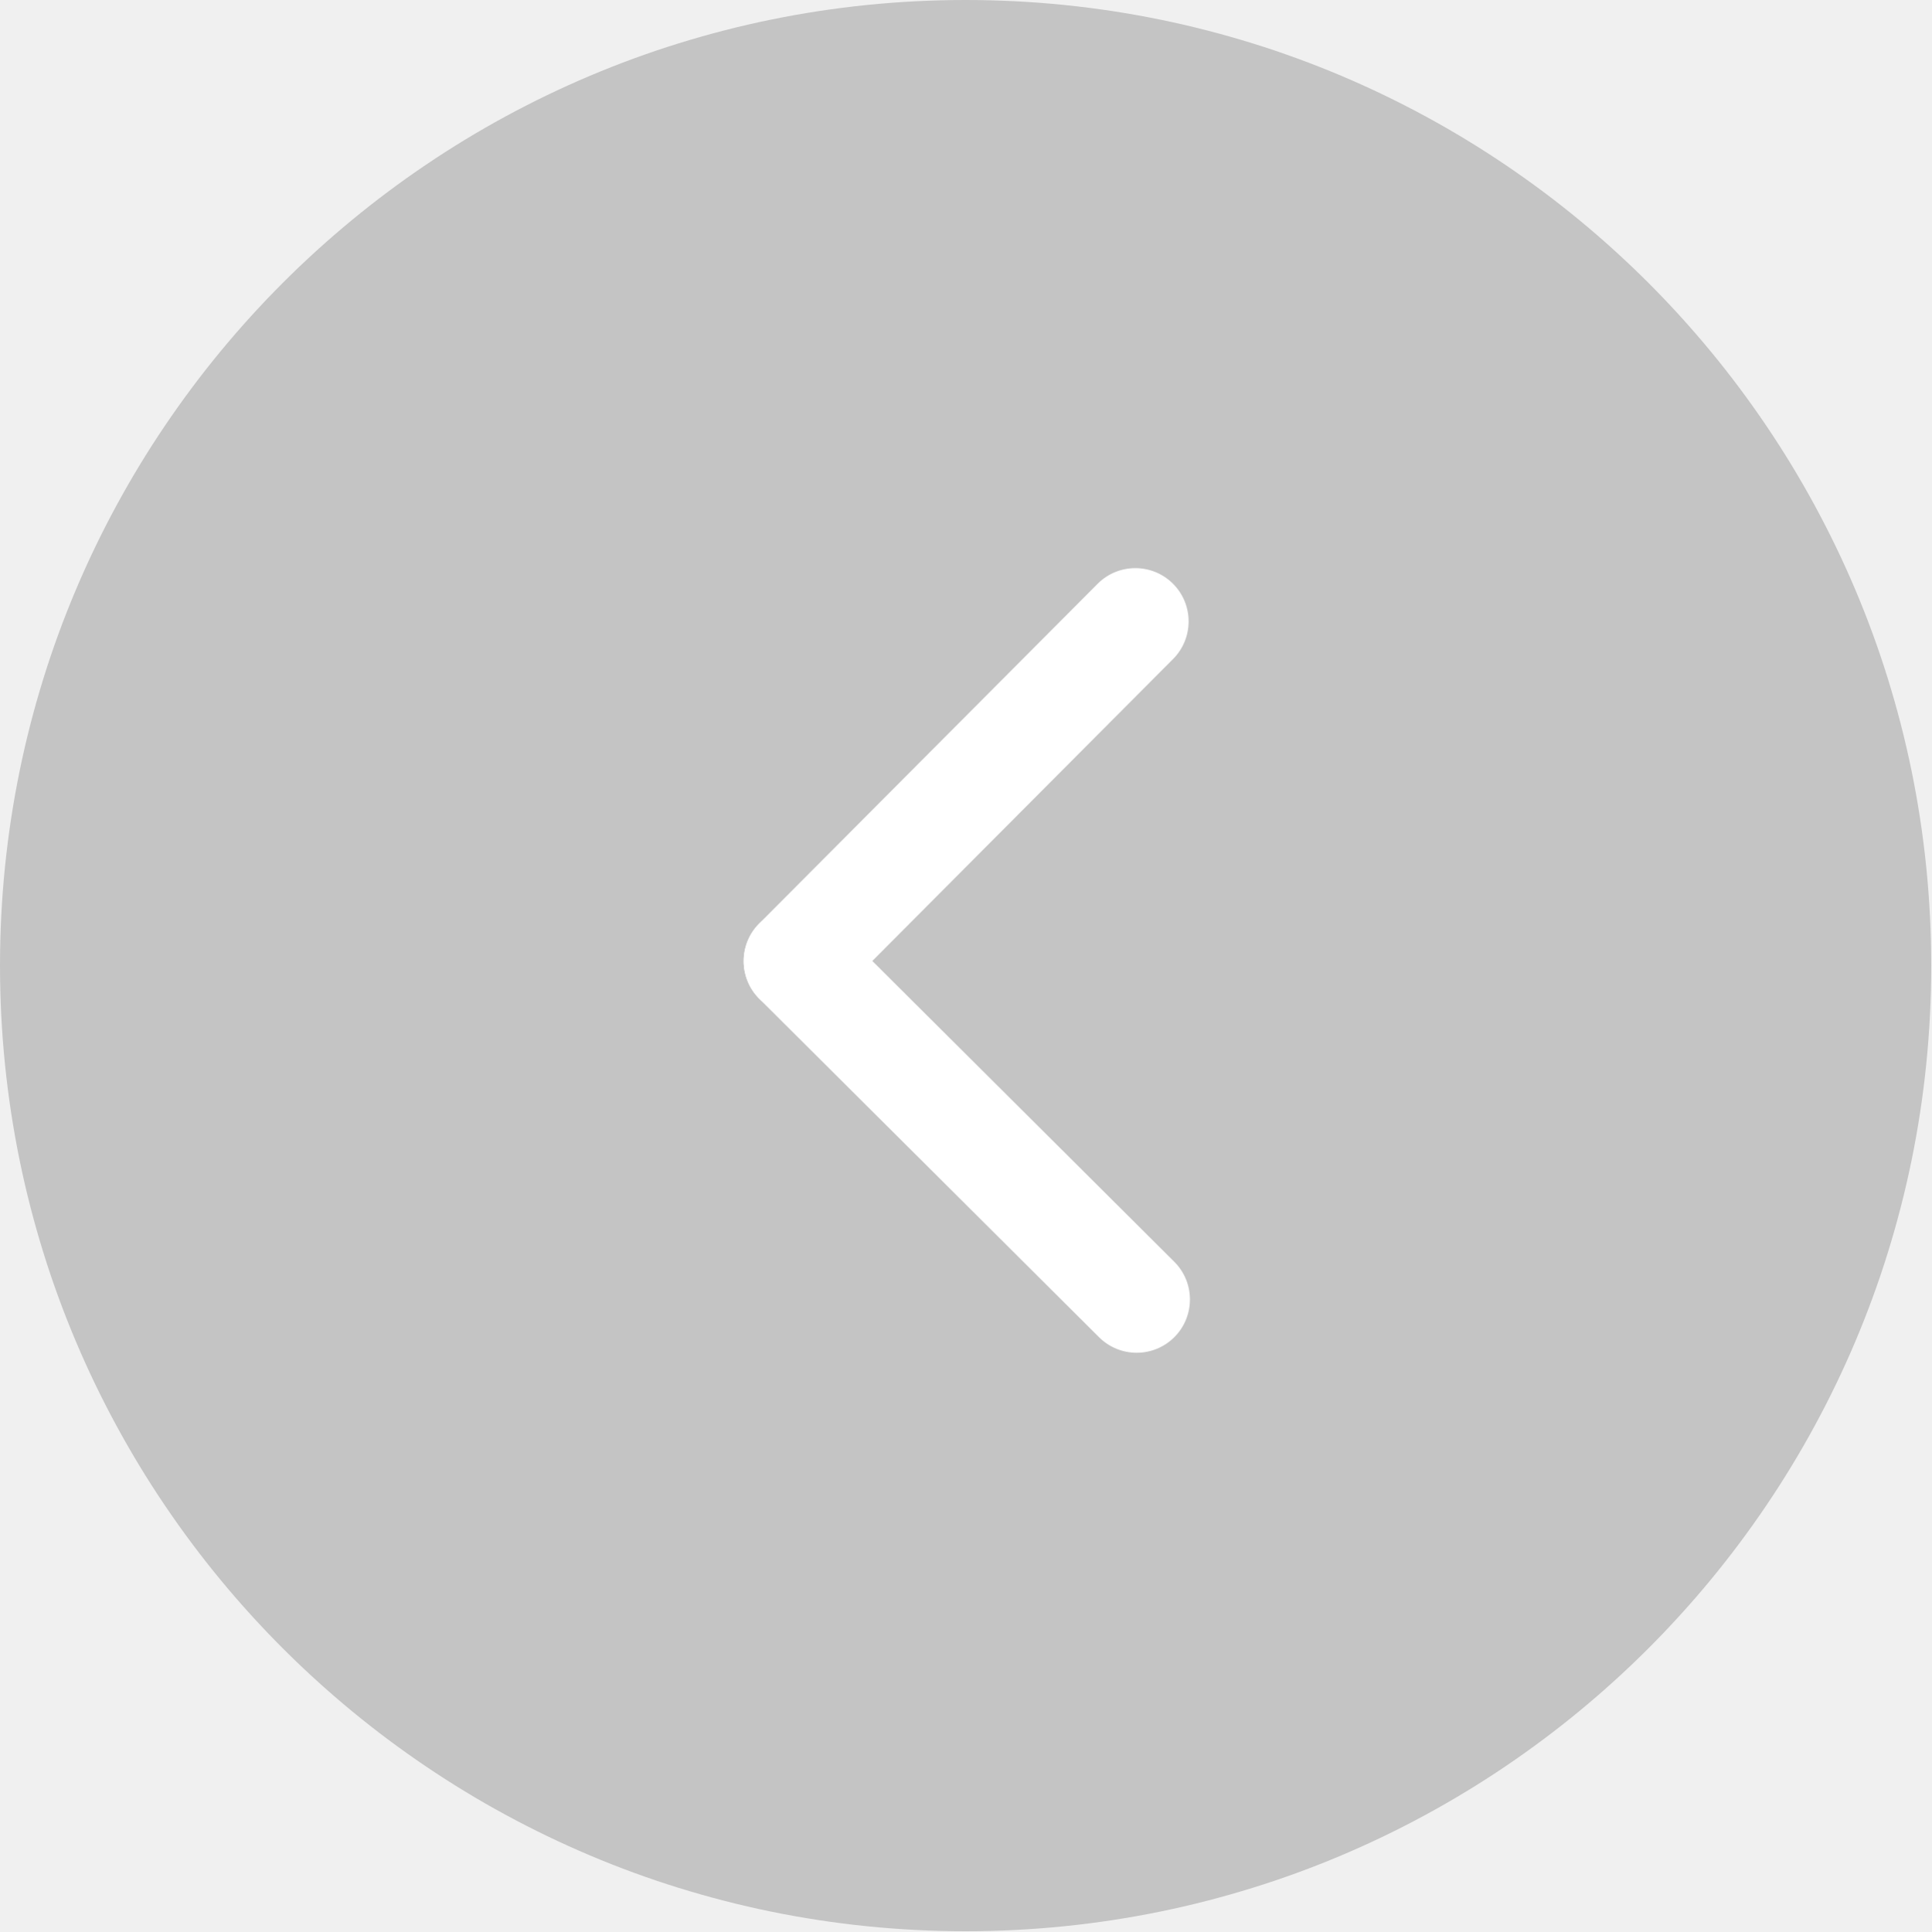
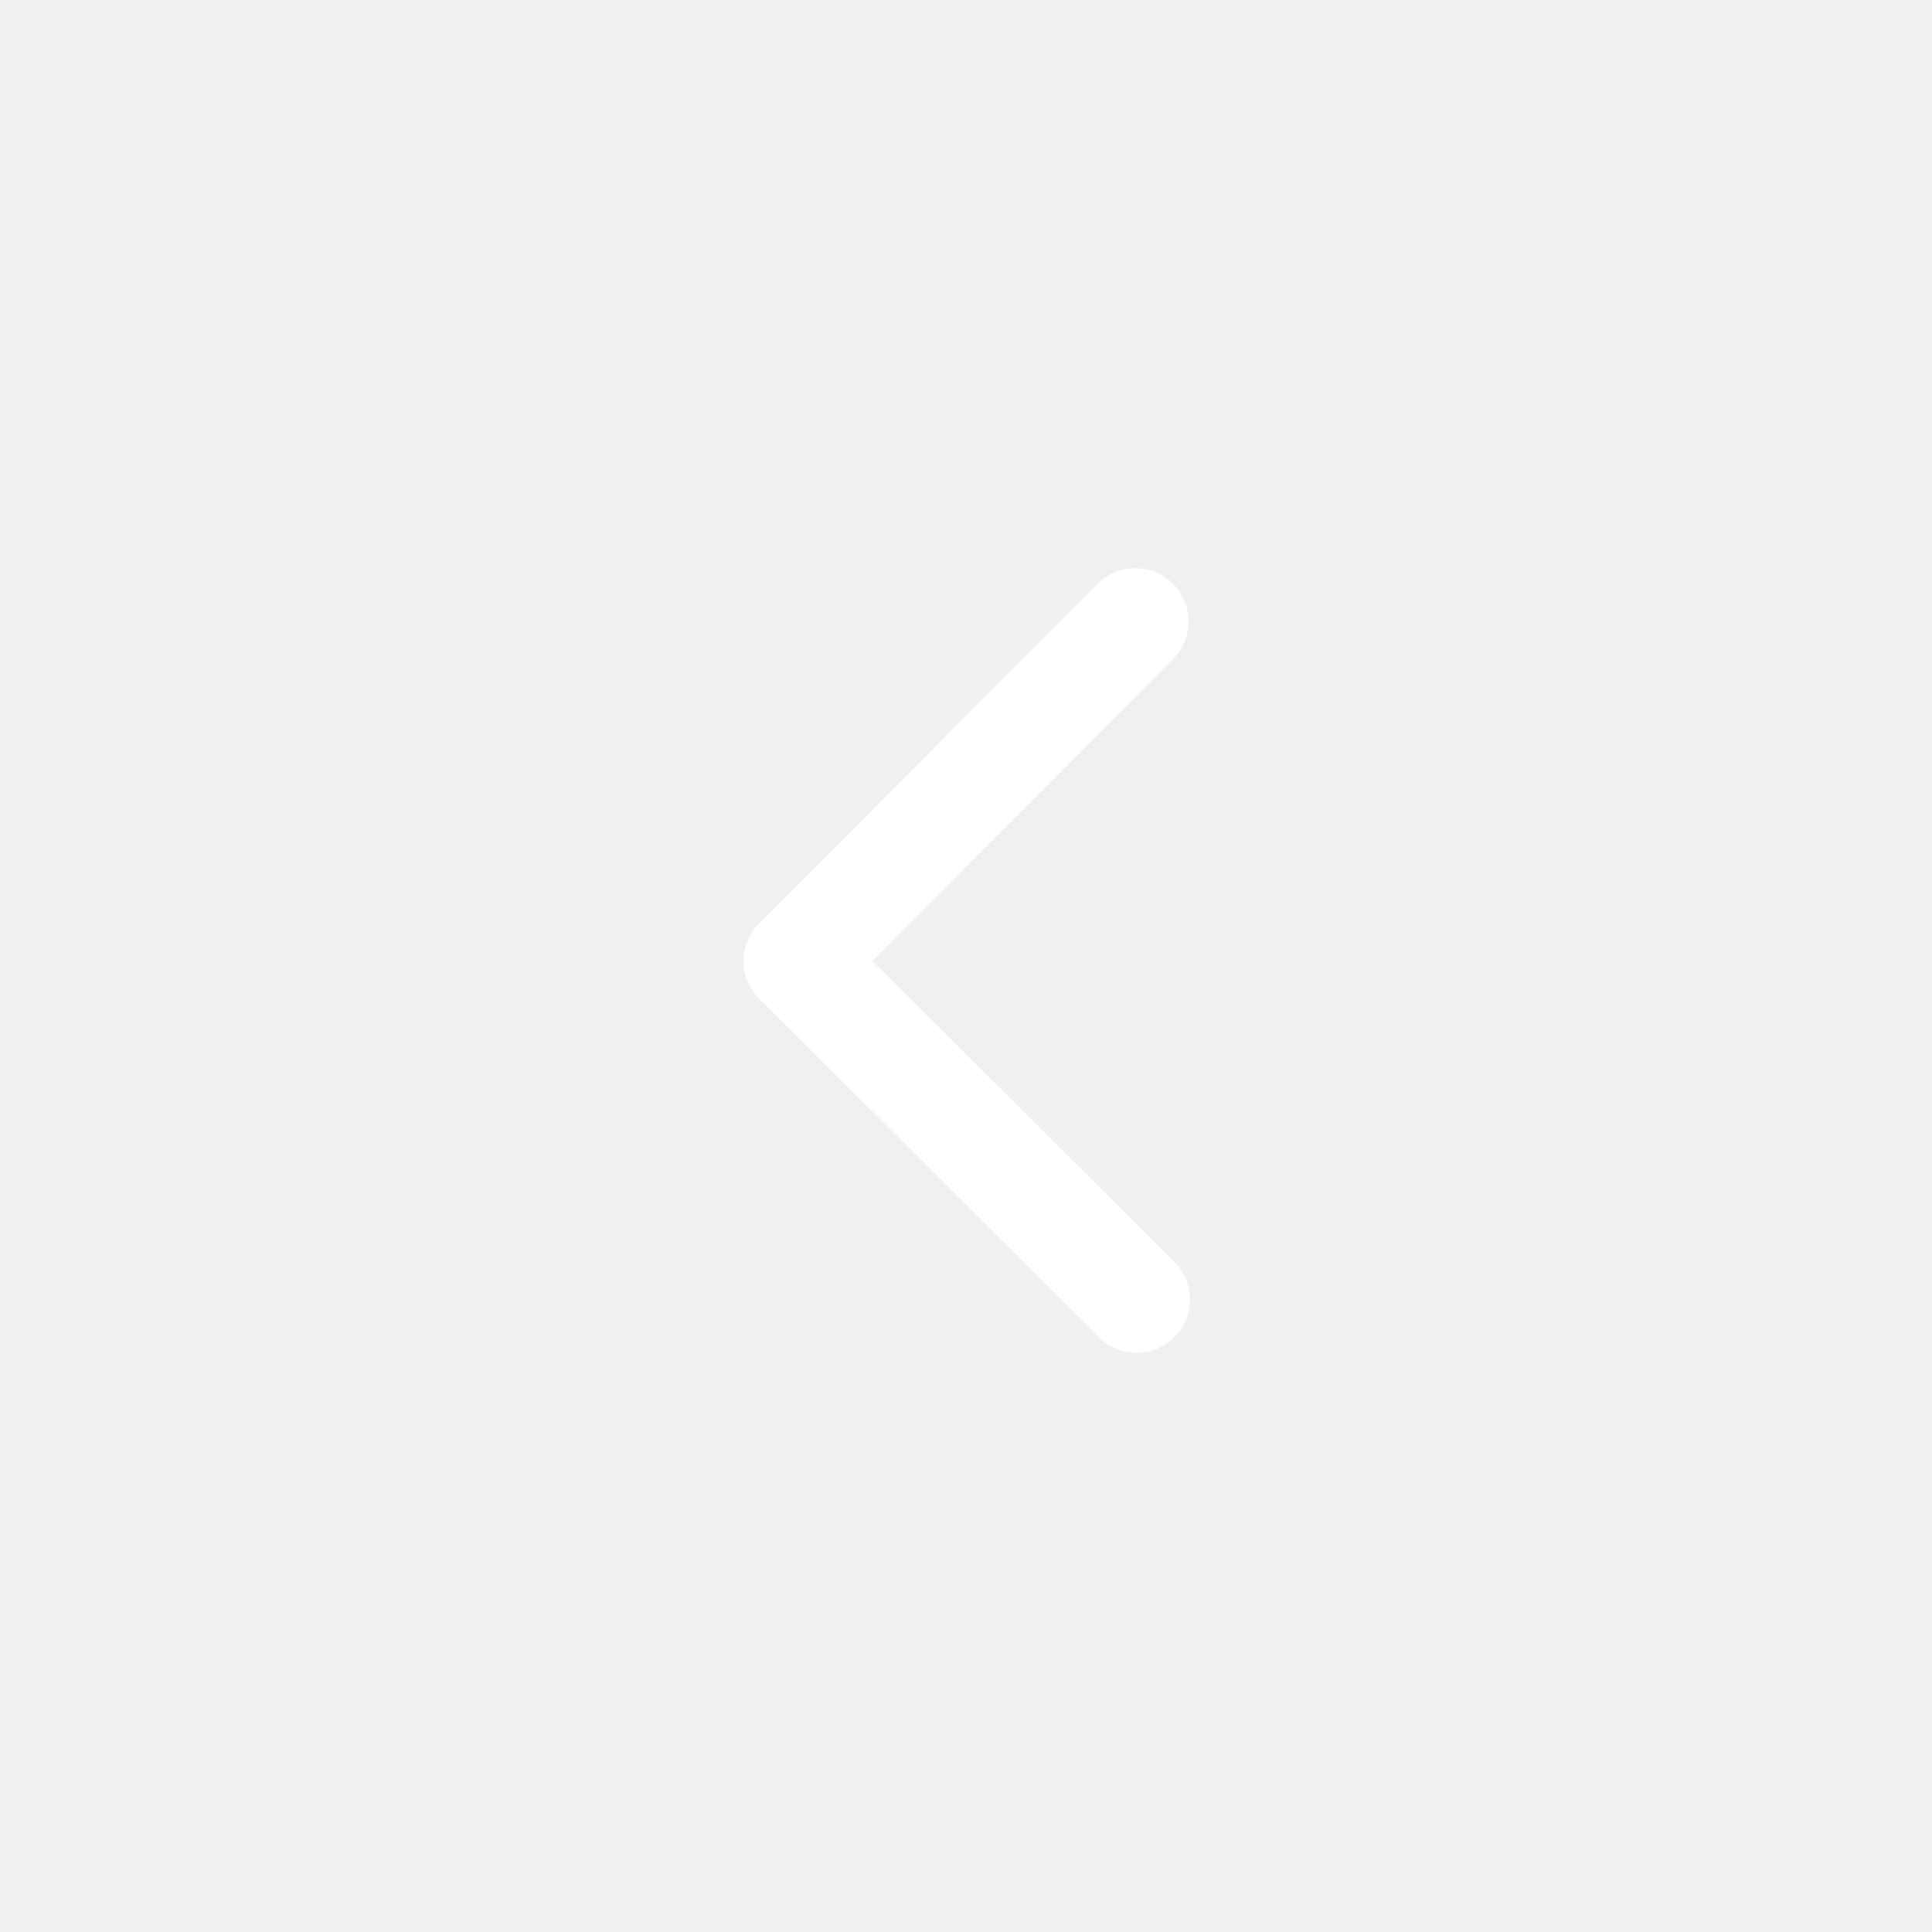
<svg xmlns="http://www.w3.org/2000/svg" width="145" height="145" viewBox="0 0 145 145" fill="none">
-   <circle cx="72.5" cy="72.5" r="72.5" transform="rotate(180 72.5 72.5)" fill="#181818" fill-opacity="0.2" />
-   <path d="M82.52 100.402C84.085 101.961 86.618 101.956 88.177 100.391C89.736 98.826 89.731 96.293 88.166 94.734L62.661 69.328C61.096 67.768 58.563 67.773 57.004 69.338C55.445 70.904 55.45 73.436 57.015 74.995L82.52 100.402Z" fill="white" />
-   <rect width="8" height="44" rx="4" transform="matrix(-0.708479 -0.705732 -0.705732 0.708479 90.9009 46.6455)" fill="white" />
+   <path d="M82.52 100.402C84.085 101.961 86.617 101.956 88.176 100.391V100.391C89.736 98.826 89.731 96.293 88.165 94.734L62.66 69.328C61.095 67.768 58.562 67.773 57.003 69.338V69.338C55.444 70.904 55.449 73.436 57.014 74.995L82.52 100.402Z" fill="white" />
+   <rect width="8" height="44" rx="4" transform="matrix(-0.708479 -0.705732 -0.705732 0.708479 90.9004 46.6455)" fill="white" />
</svg>
